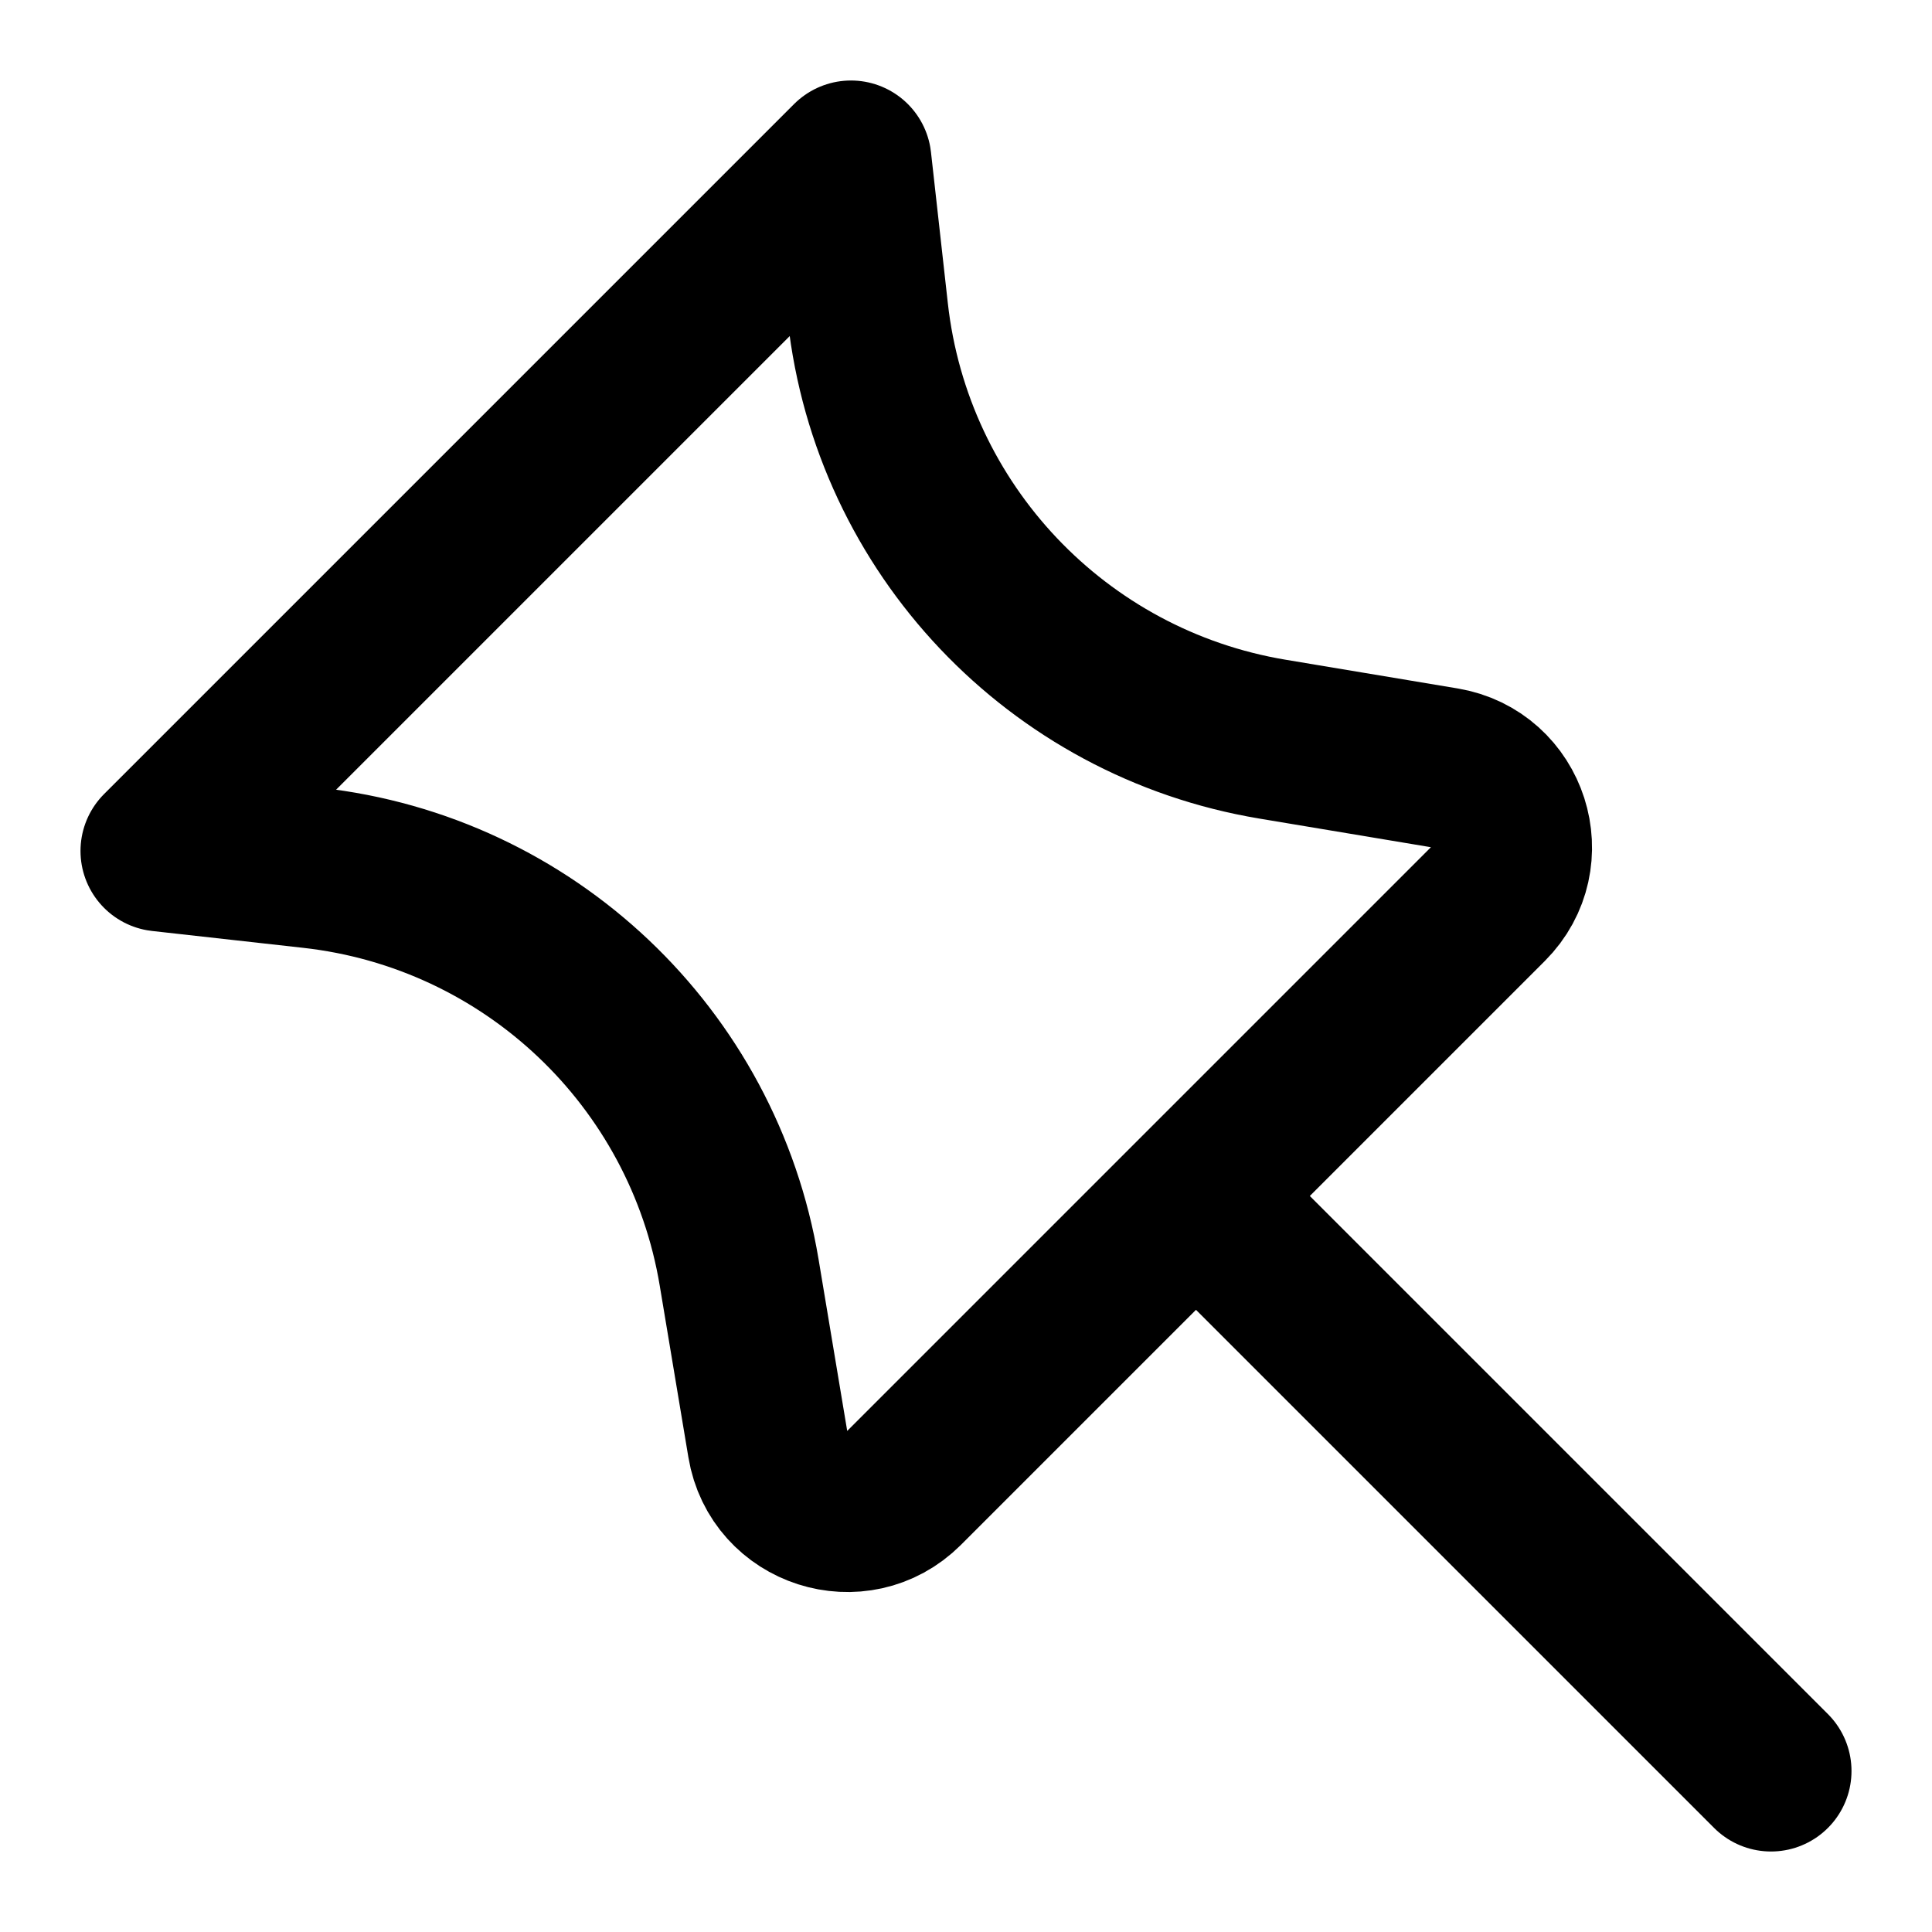
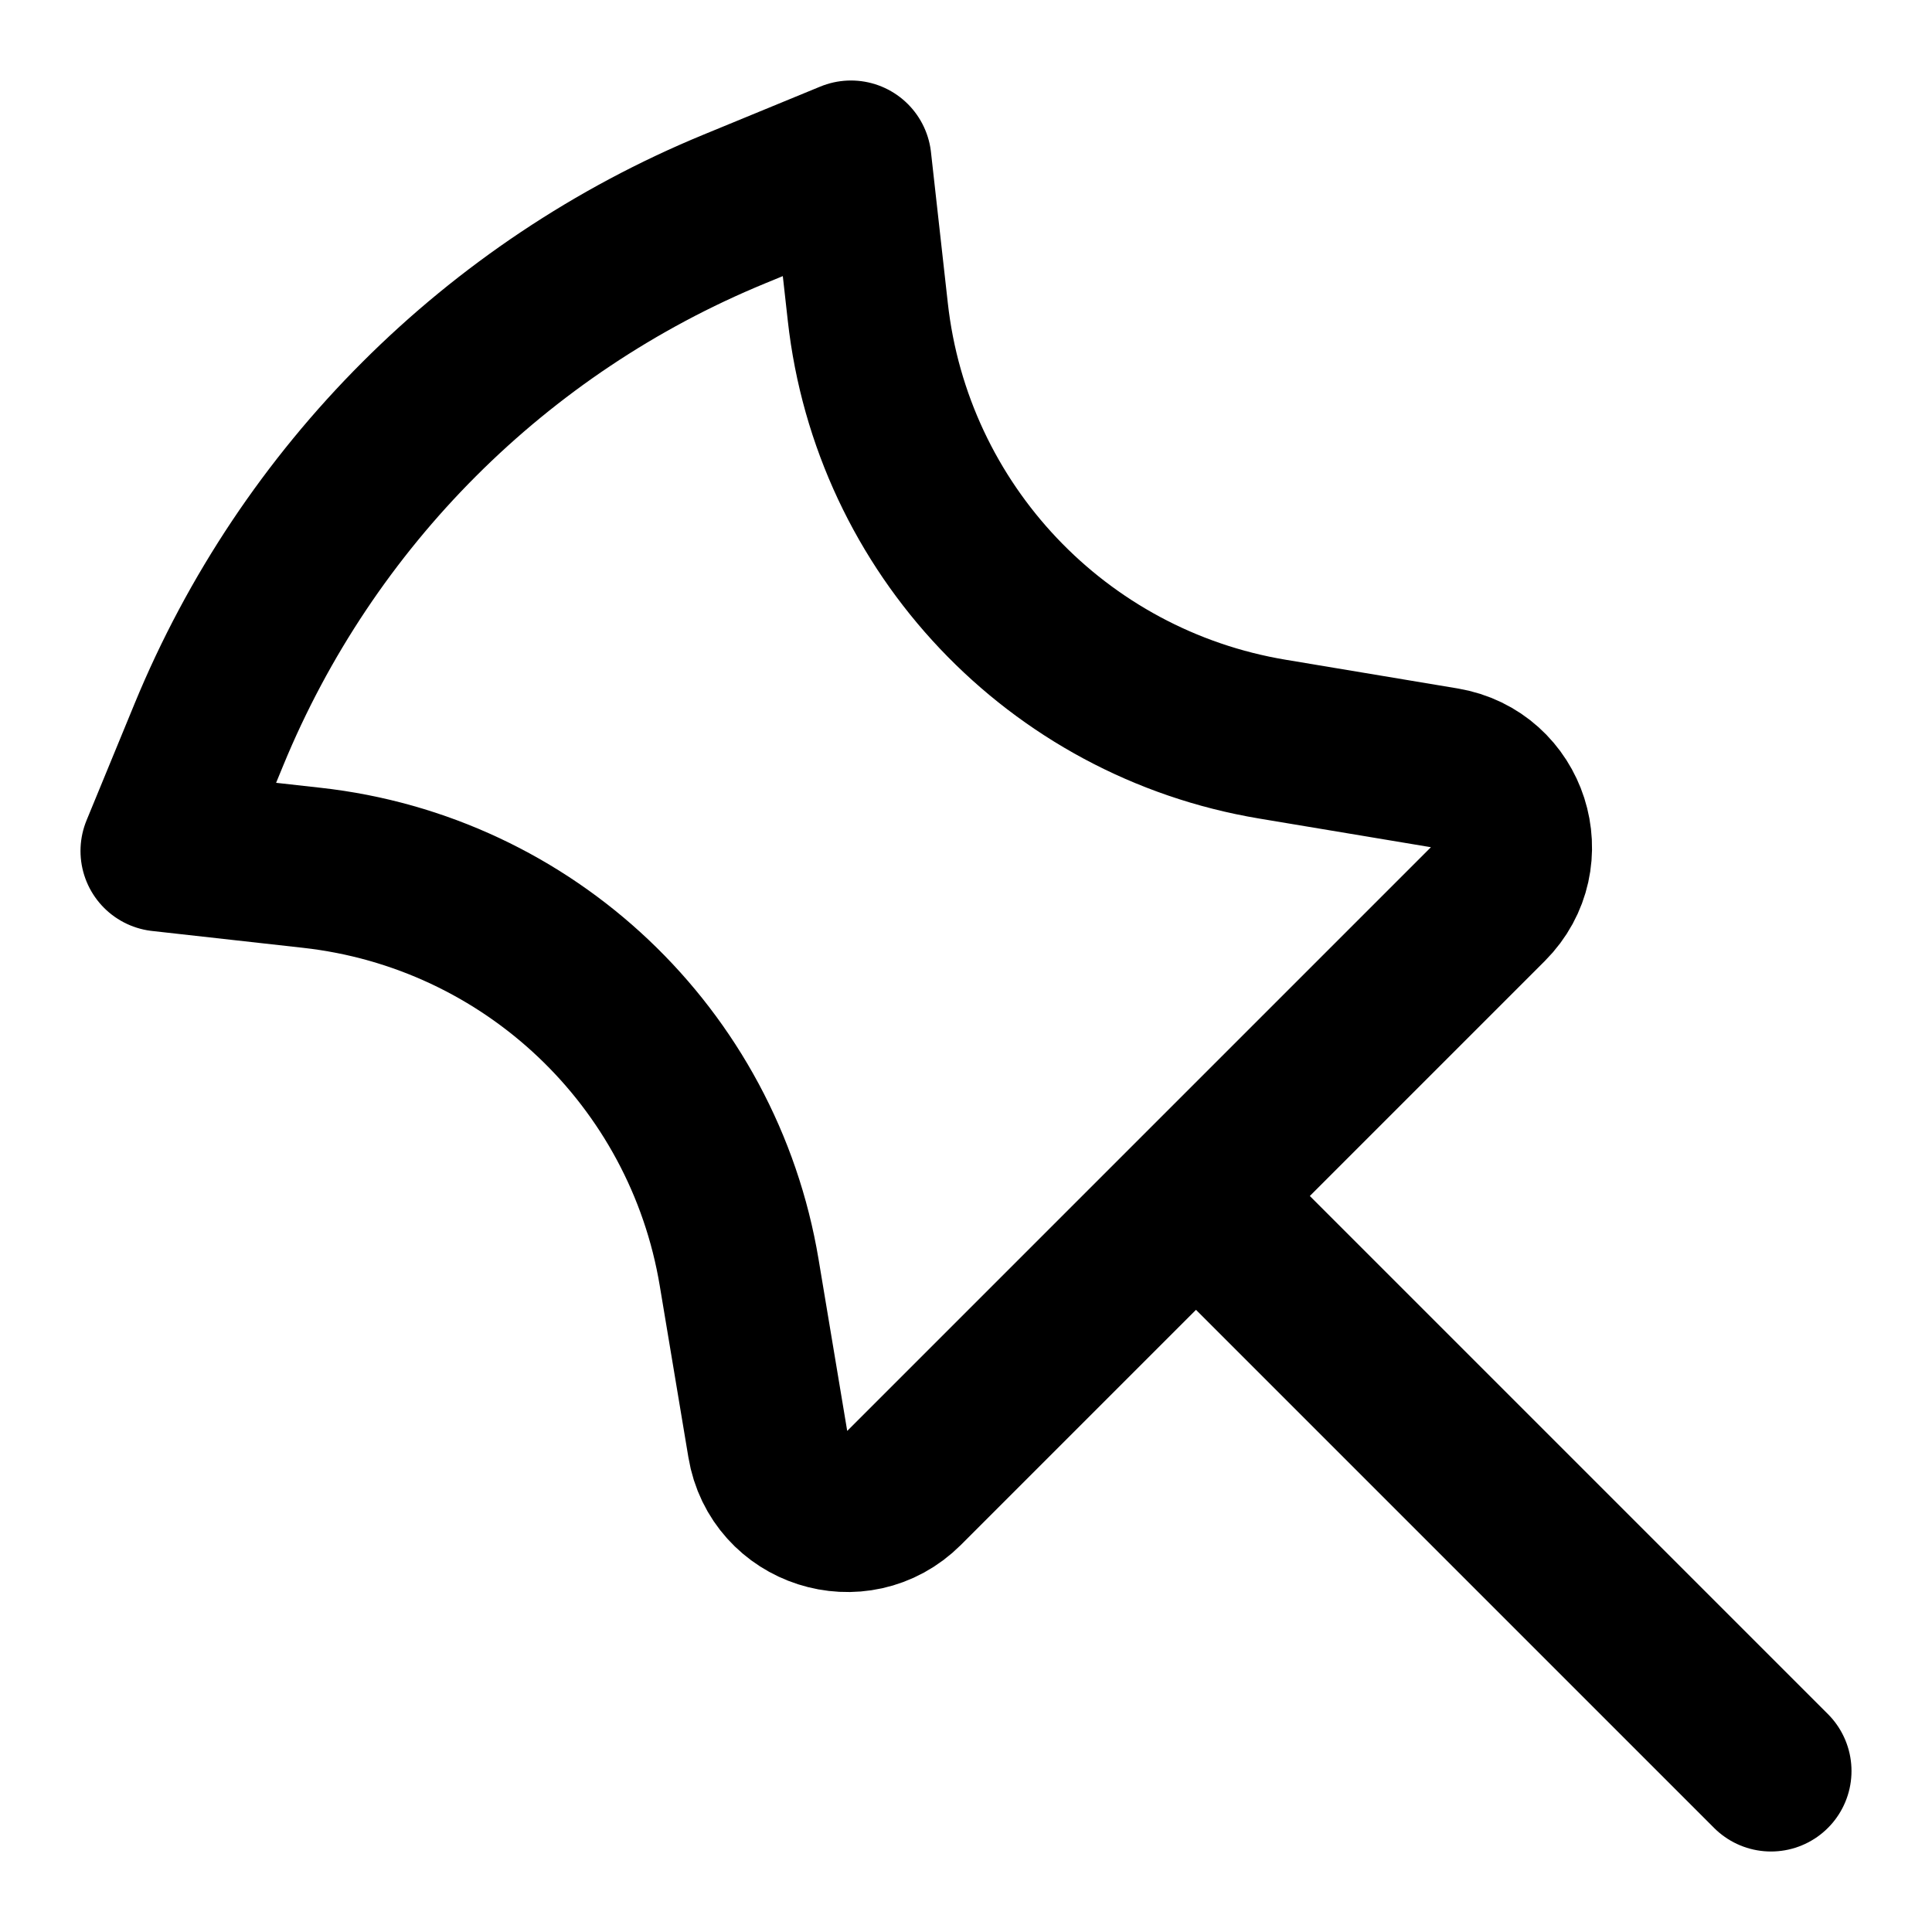
<svg xmlns="http://www.w3.org/2000/svg" width="24" height="24" viewBox="0 0 24 24" fill="none">
-   <path d="M14.857 14.857L22 22M2 10.571L10.571 2L10.78 3.873C11.079 6.568 13.132 8.736 15.807 9.182L17.94 9.538C18.743 9.671 19.058 10.656 18.483 11.231L11.231 18.483C10.656 19.058 9.671 18.743 9.538 17.94L9.182 15.807C8.736 13.132 6.568 11.079 3.873 10.78L2 10.571Z" stroke="black" stroke-width="2" stroke-linecap="round" stroke-linejoin="round" />
+   <path d="M14.857 14.857L22 22M2 10.571L3.873 10.78C6.568 11.079 8.736 13.132 9.182 15.807L9.538 17.94C9.671 18.743 10.656 19.058 11.231 18.483L18.483 11.231C19.058 10.656 18.743 9.671 17.94 9.538L15.807 9.182C13.132 8.736 11.079 6.568 10.78 3.873L10.571 2L9.123 2.596C6.164 3.815 3.815 6.164 2.596 9.123L2 10.571Z" stroke="black" stroke-width="2" stroke-linecap="round" stroke-linejoin="round" />
</svg>
